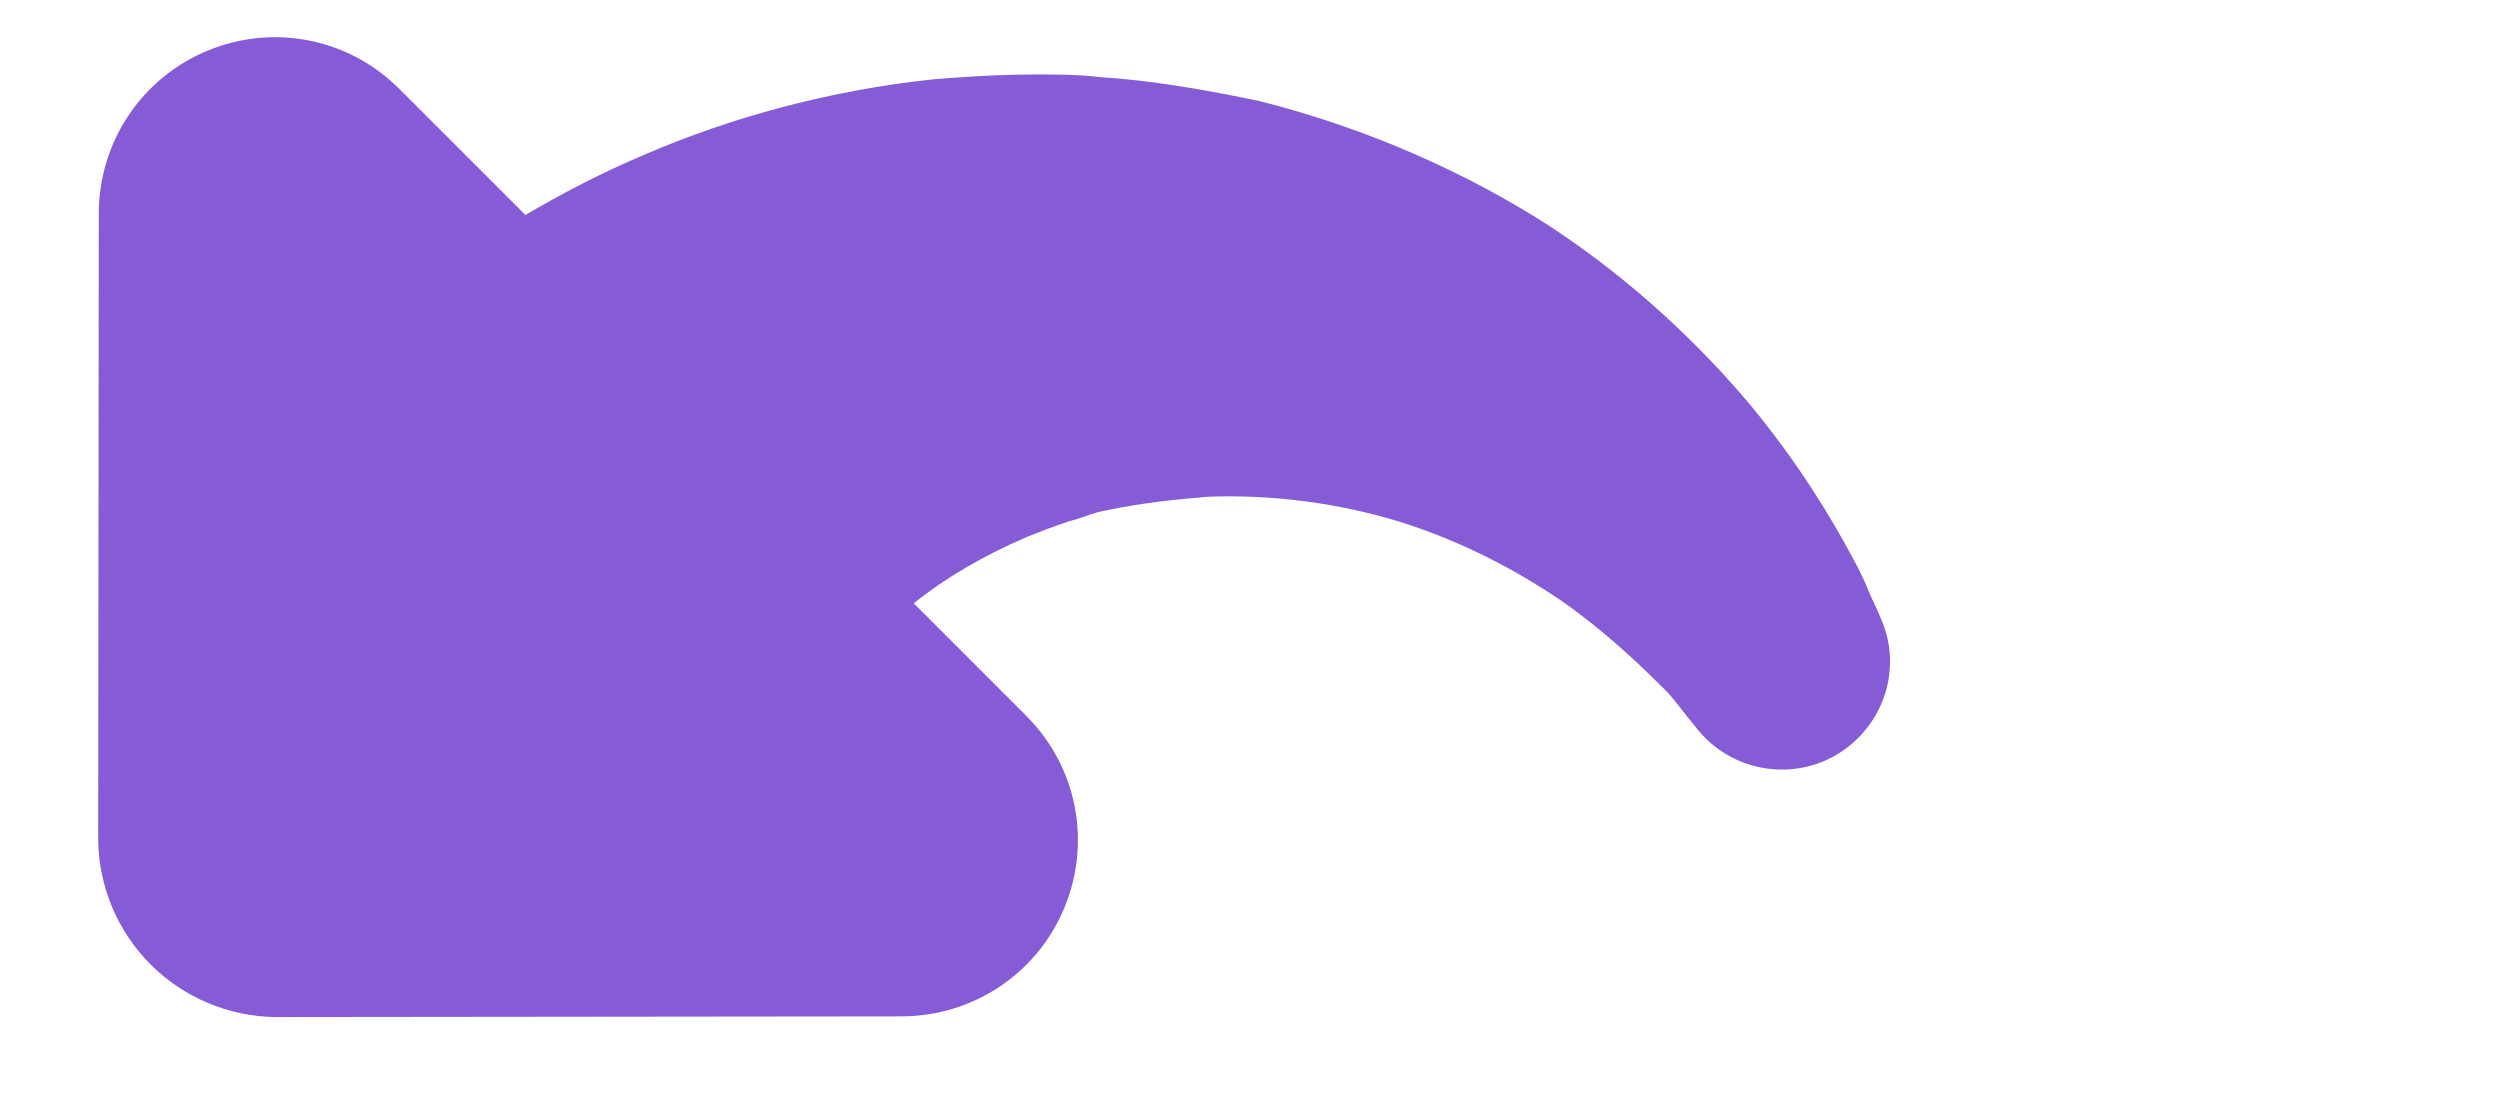
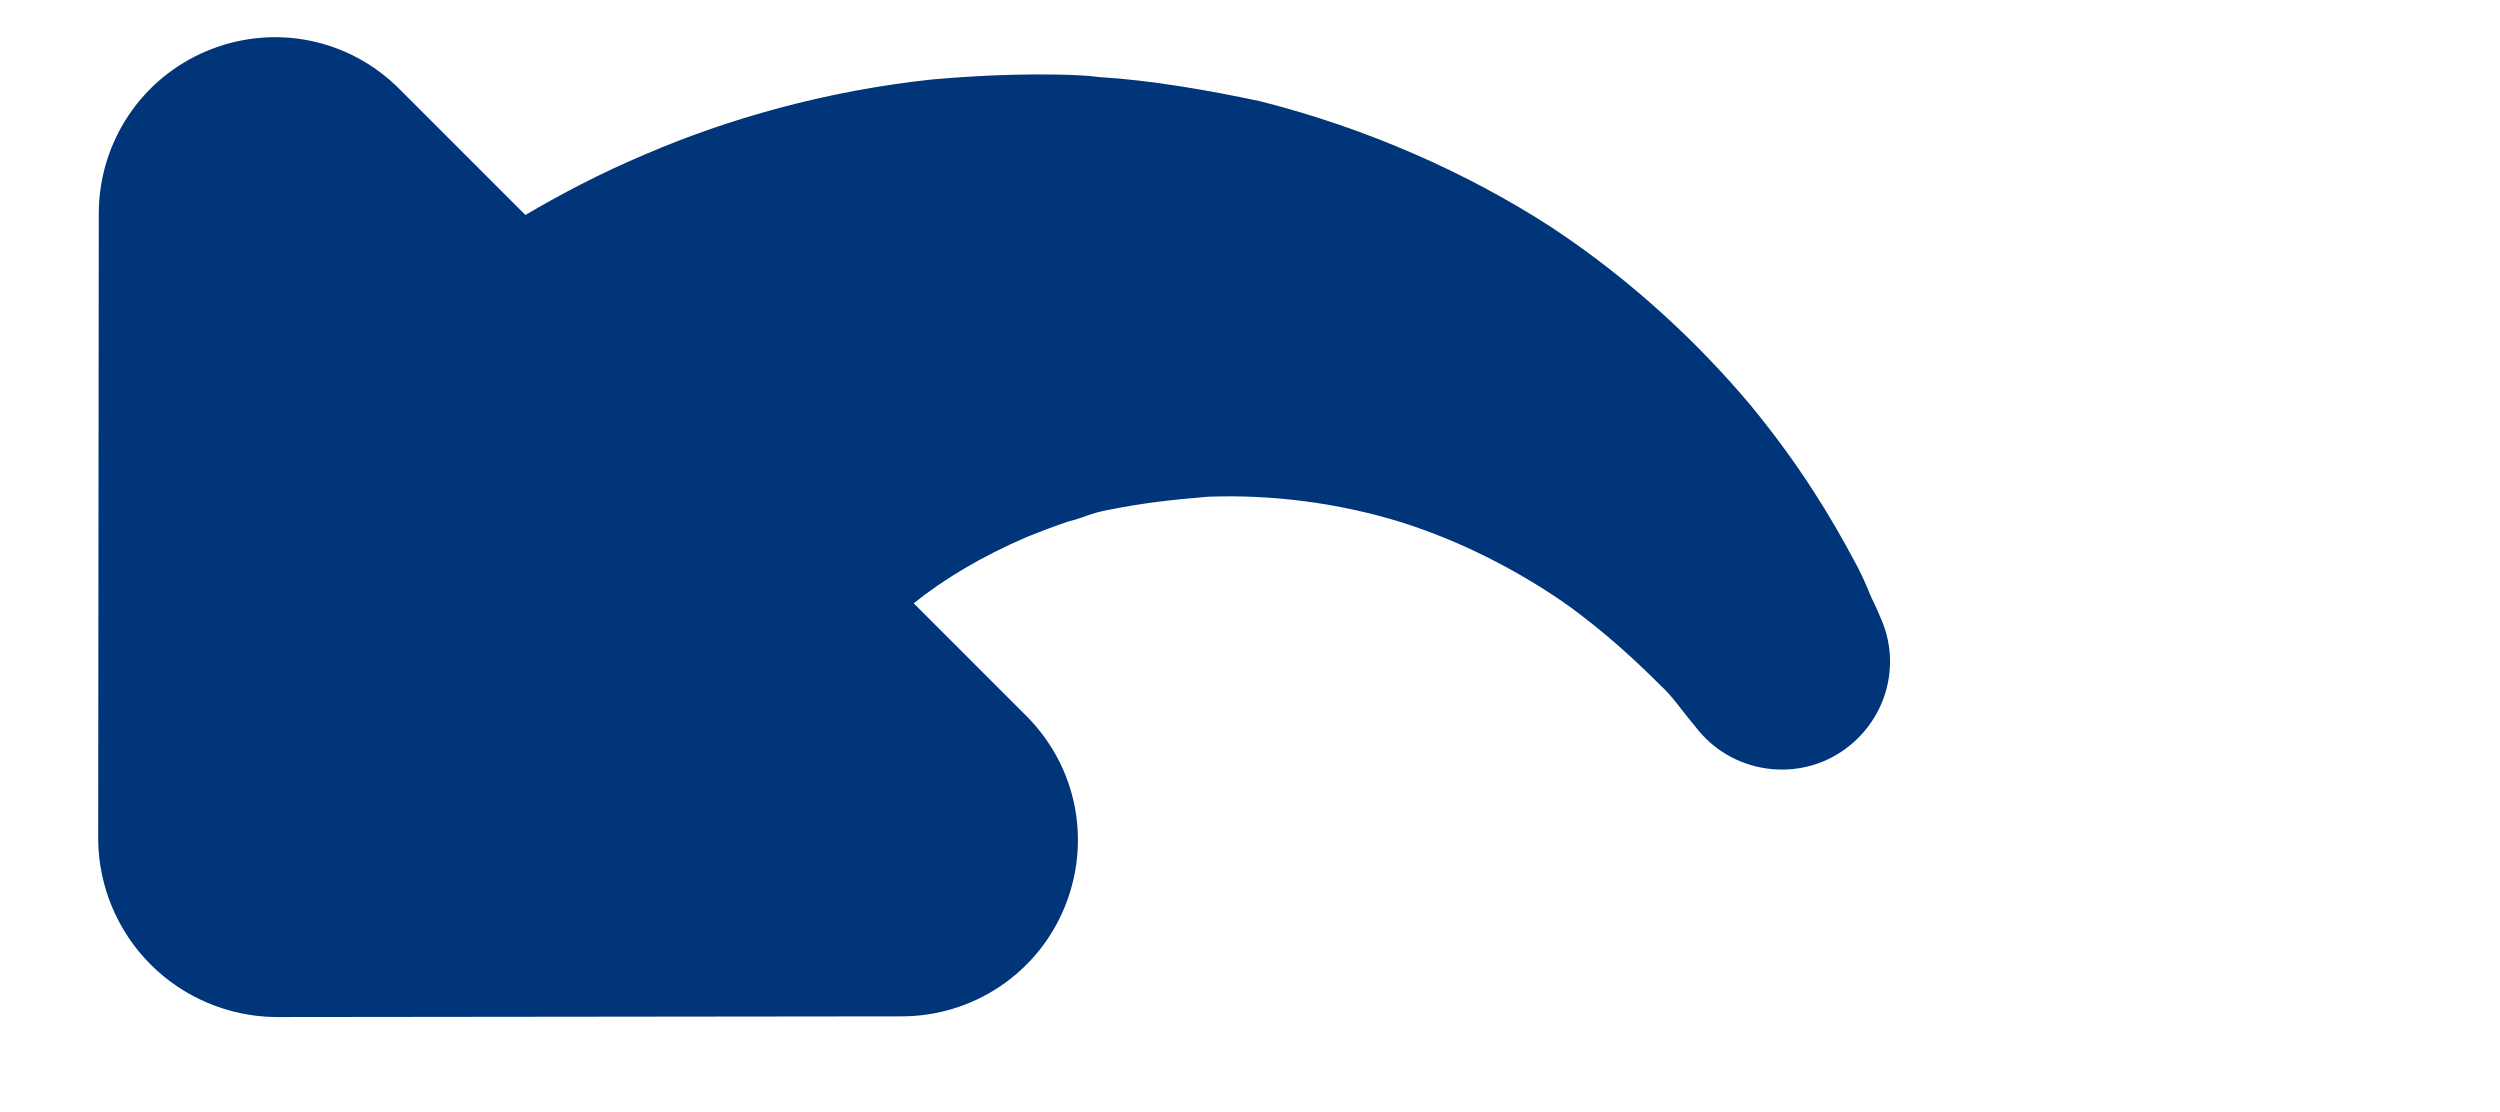
<svg xmlns="http://www.w3.org/2000/svg" width="18px" height="8px" viewBox="0 0 18 8" version="1.1">
  <defs />
  <g id="Page-1" stroke="none" stroke-width="1" fill="none" fill-rule="evenodd">
-     <g id="Desktop---1280x720" transform="translate(-446, -454)" fill="#855CD6">
+     <g id="Desktop---1280x720" transform="translate(-446, -454)" fill="#00357a">
      <g id="Step-4---Playing-Trim" transform="translate(0, 42)">
        <g id="Re-record" transform="translate(434, 400)">
          <path d="M23.695,18.089 L20.509,21.281 C20.269,21.515 19.945,21.647 19.609,21.647 C19.273,21.647 18.949,21.515 18.708,21.281 L15.523,18.089 C15.157,17.723 15.049,17.177 15.247,16.703 C15.445,16.229 15.901,15.923 16.417,15.923 L17.563,15.923 C17.533,15.647 17.455,15.335 17.323,15.005 C17.282,14.909 17.239,14.813 17.191,14.717 C17.125,14.609 17.132,14.579 17.041,14.447 C16.897,14.231 16.765,14.069 16.608,13.883 C16.291,13.541 15.907,13.247 15.499,13.031 C15.085,12.815 14.653,12.683 14.269,12.611 C13.891,12.545 13.543,12.539 13.339,12.539 C13.237,12.533 13.105,12.557 13.039,12.563 C12.967,12.569 12.925,12.575 12.925,12.575 C12.499,12.617 12.115,12.305 12.073,11.879 C12.037,11.519 12.247,11.195 12.565,11.075 C12.565,11.075 12.607,11.057 12.673,11.033 C12.751,11.009 12.823,10.967 12.991,10.918 C13.327,10.816 13.753,10.708 14.311,10.654 C14.863,10.606 15.529,10.618 16.232,10.762 C16.933,10.912 17.671,11.195 18.355,11.603 C18.679,11.813 19.027,12.059 19.297,12.299 C19.417,12.389 19.621,12.593 19.741,12.719 C19.879,12.863 20.005,13.007 20.132,13.157 C20.617,13.757 20.977,14.405 21.211,14.993 C21.349,15.329 21.445,15.647 21.517,15.923 L22.801,15.923 C23.317,15.923 23.773,16.229 23.971,16.703 C24.169,17.177 24.061,17.723 23.695,18.089" id="re-record" transform="translate(18.06896, 16.13793) scale(-1, 1) rotate(-45) translate(-18.06896, -16.13793) " />
        </g>
      </g>
    </g>
  </g>
</svg>
